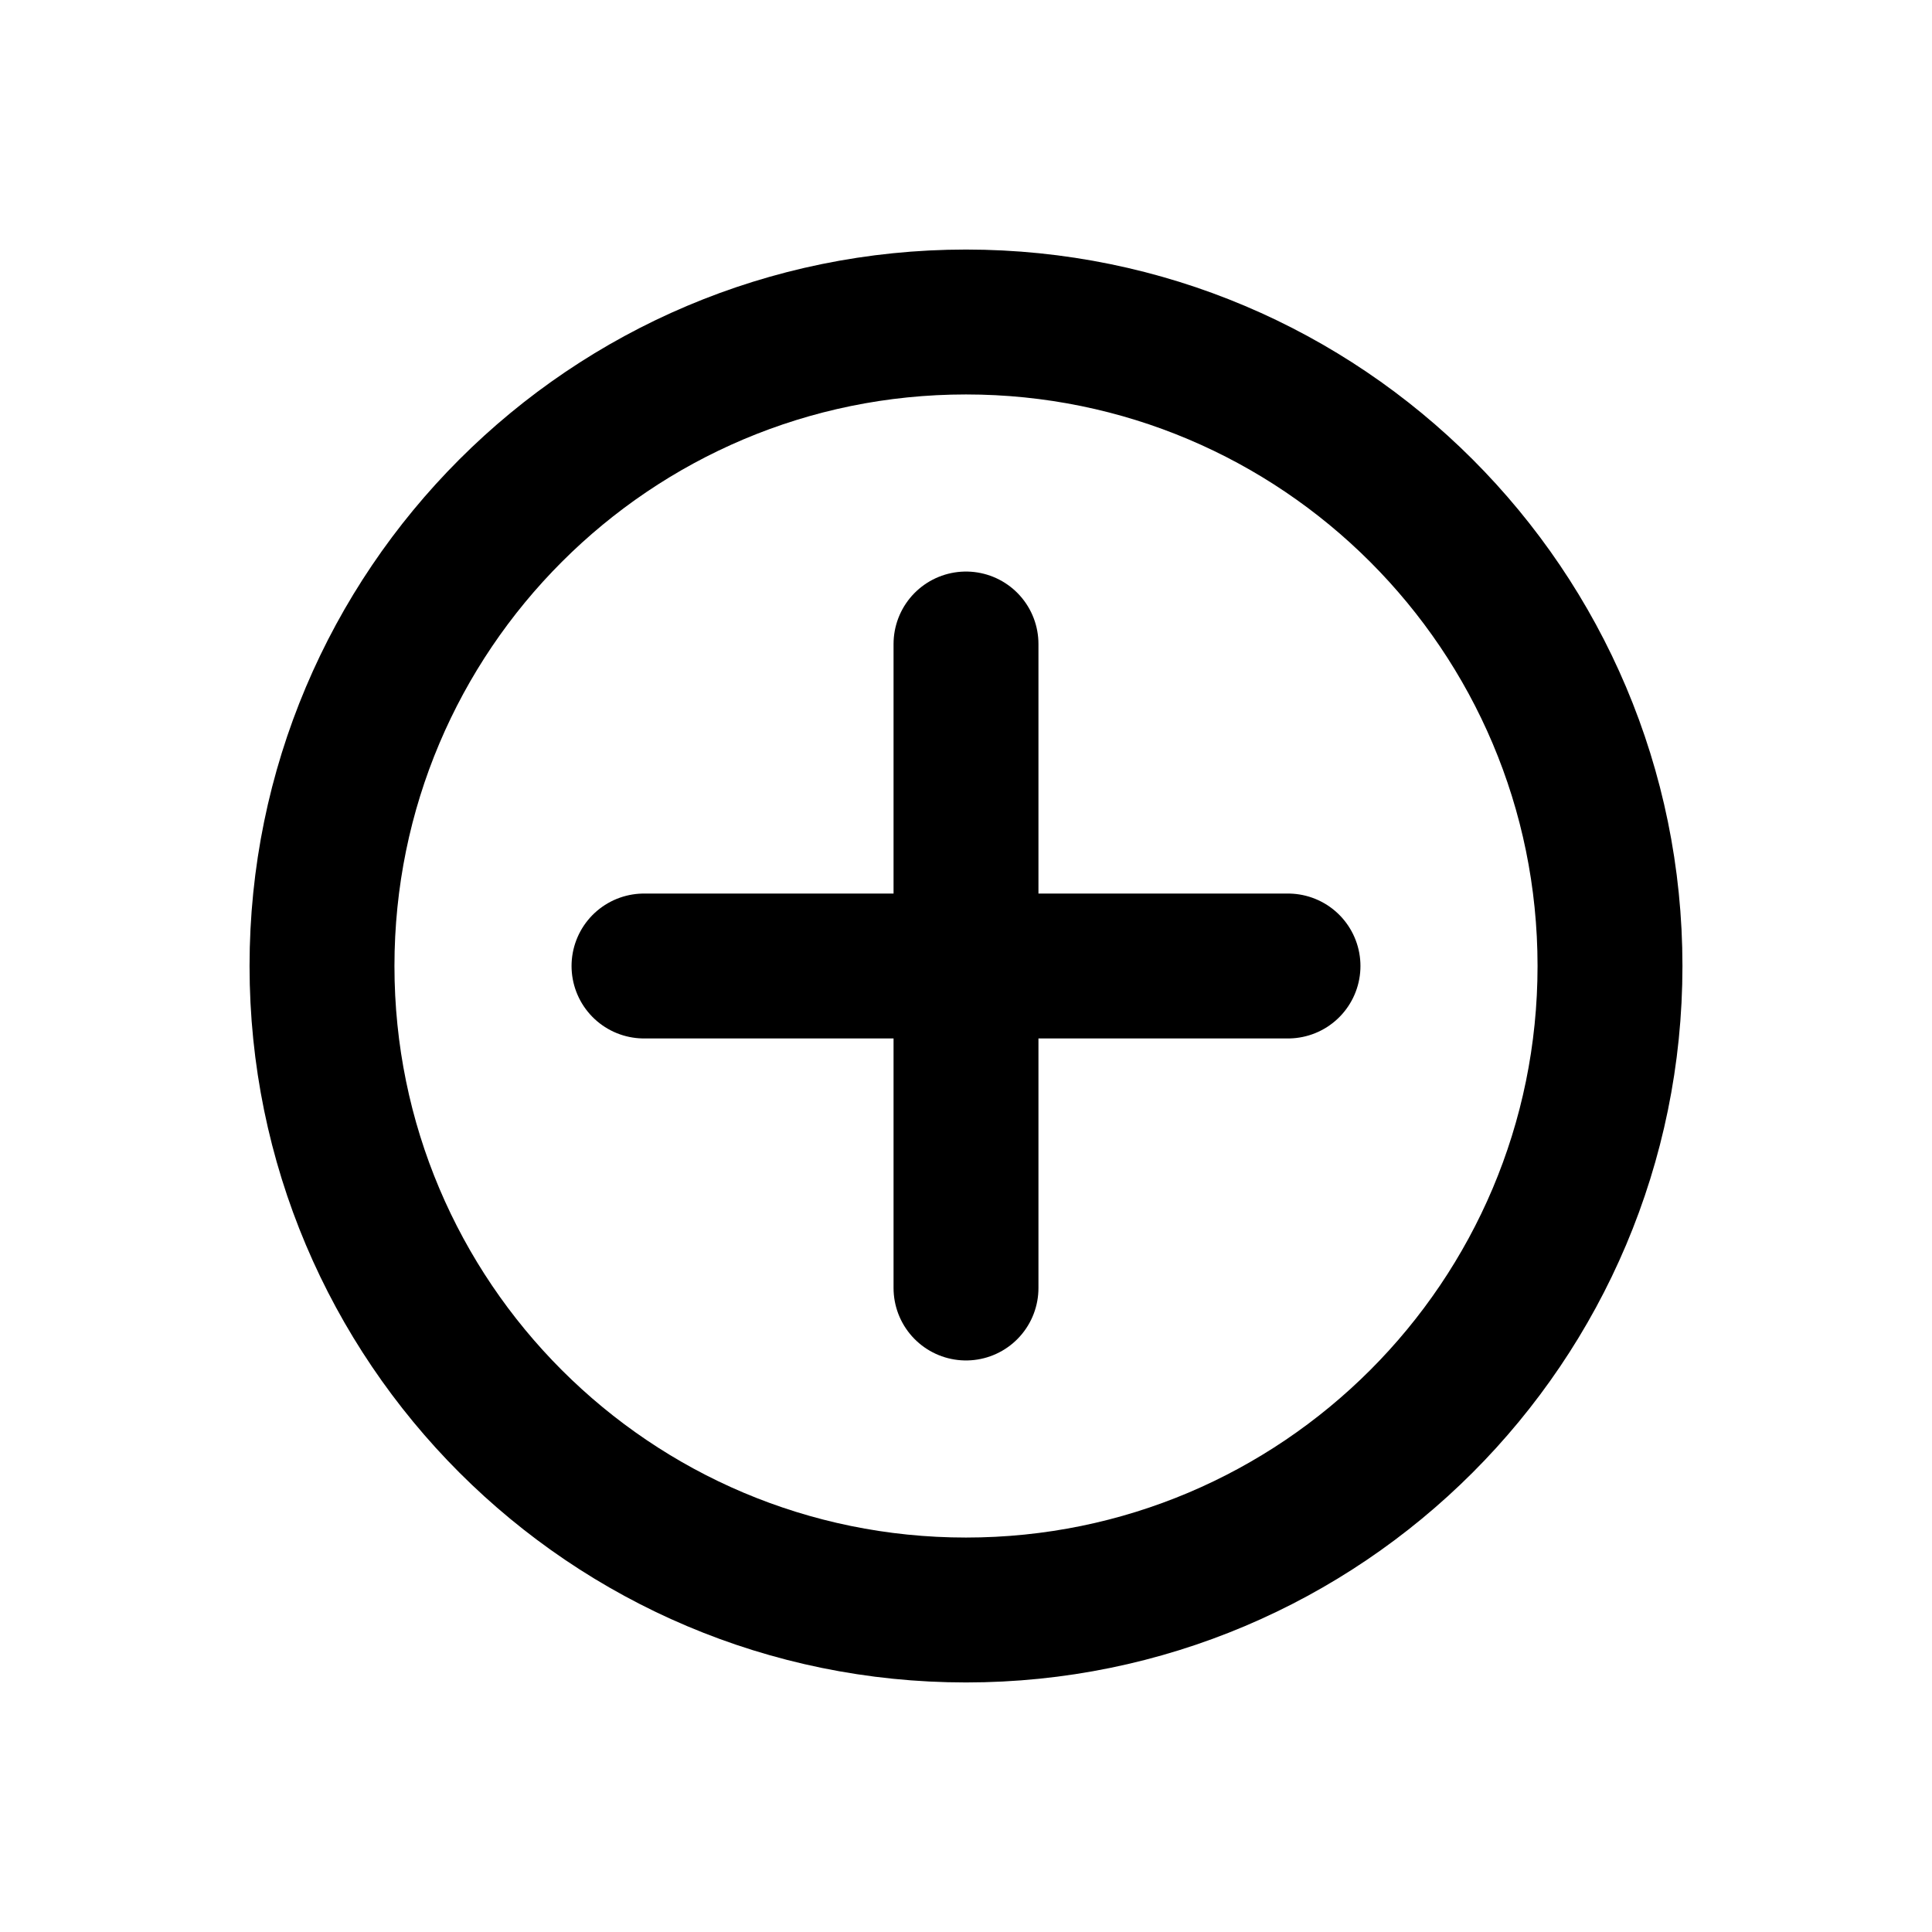
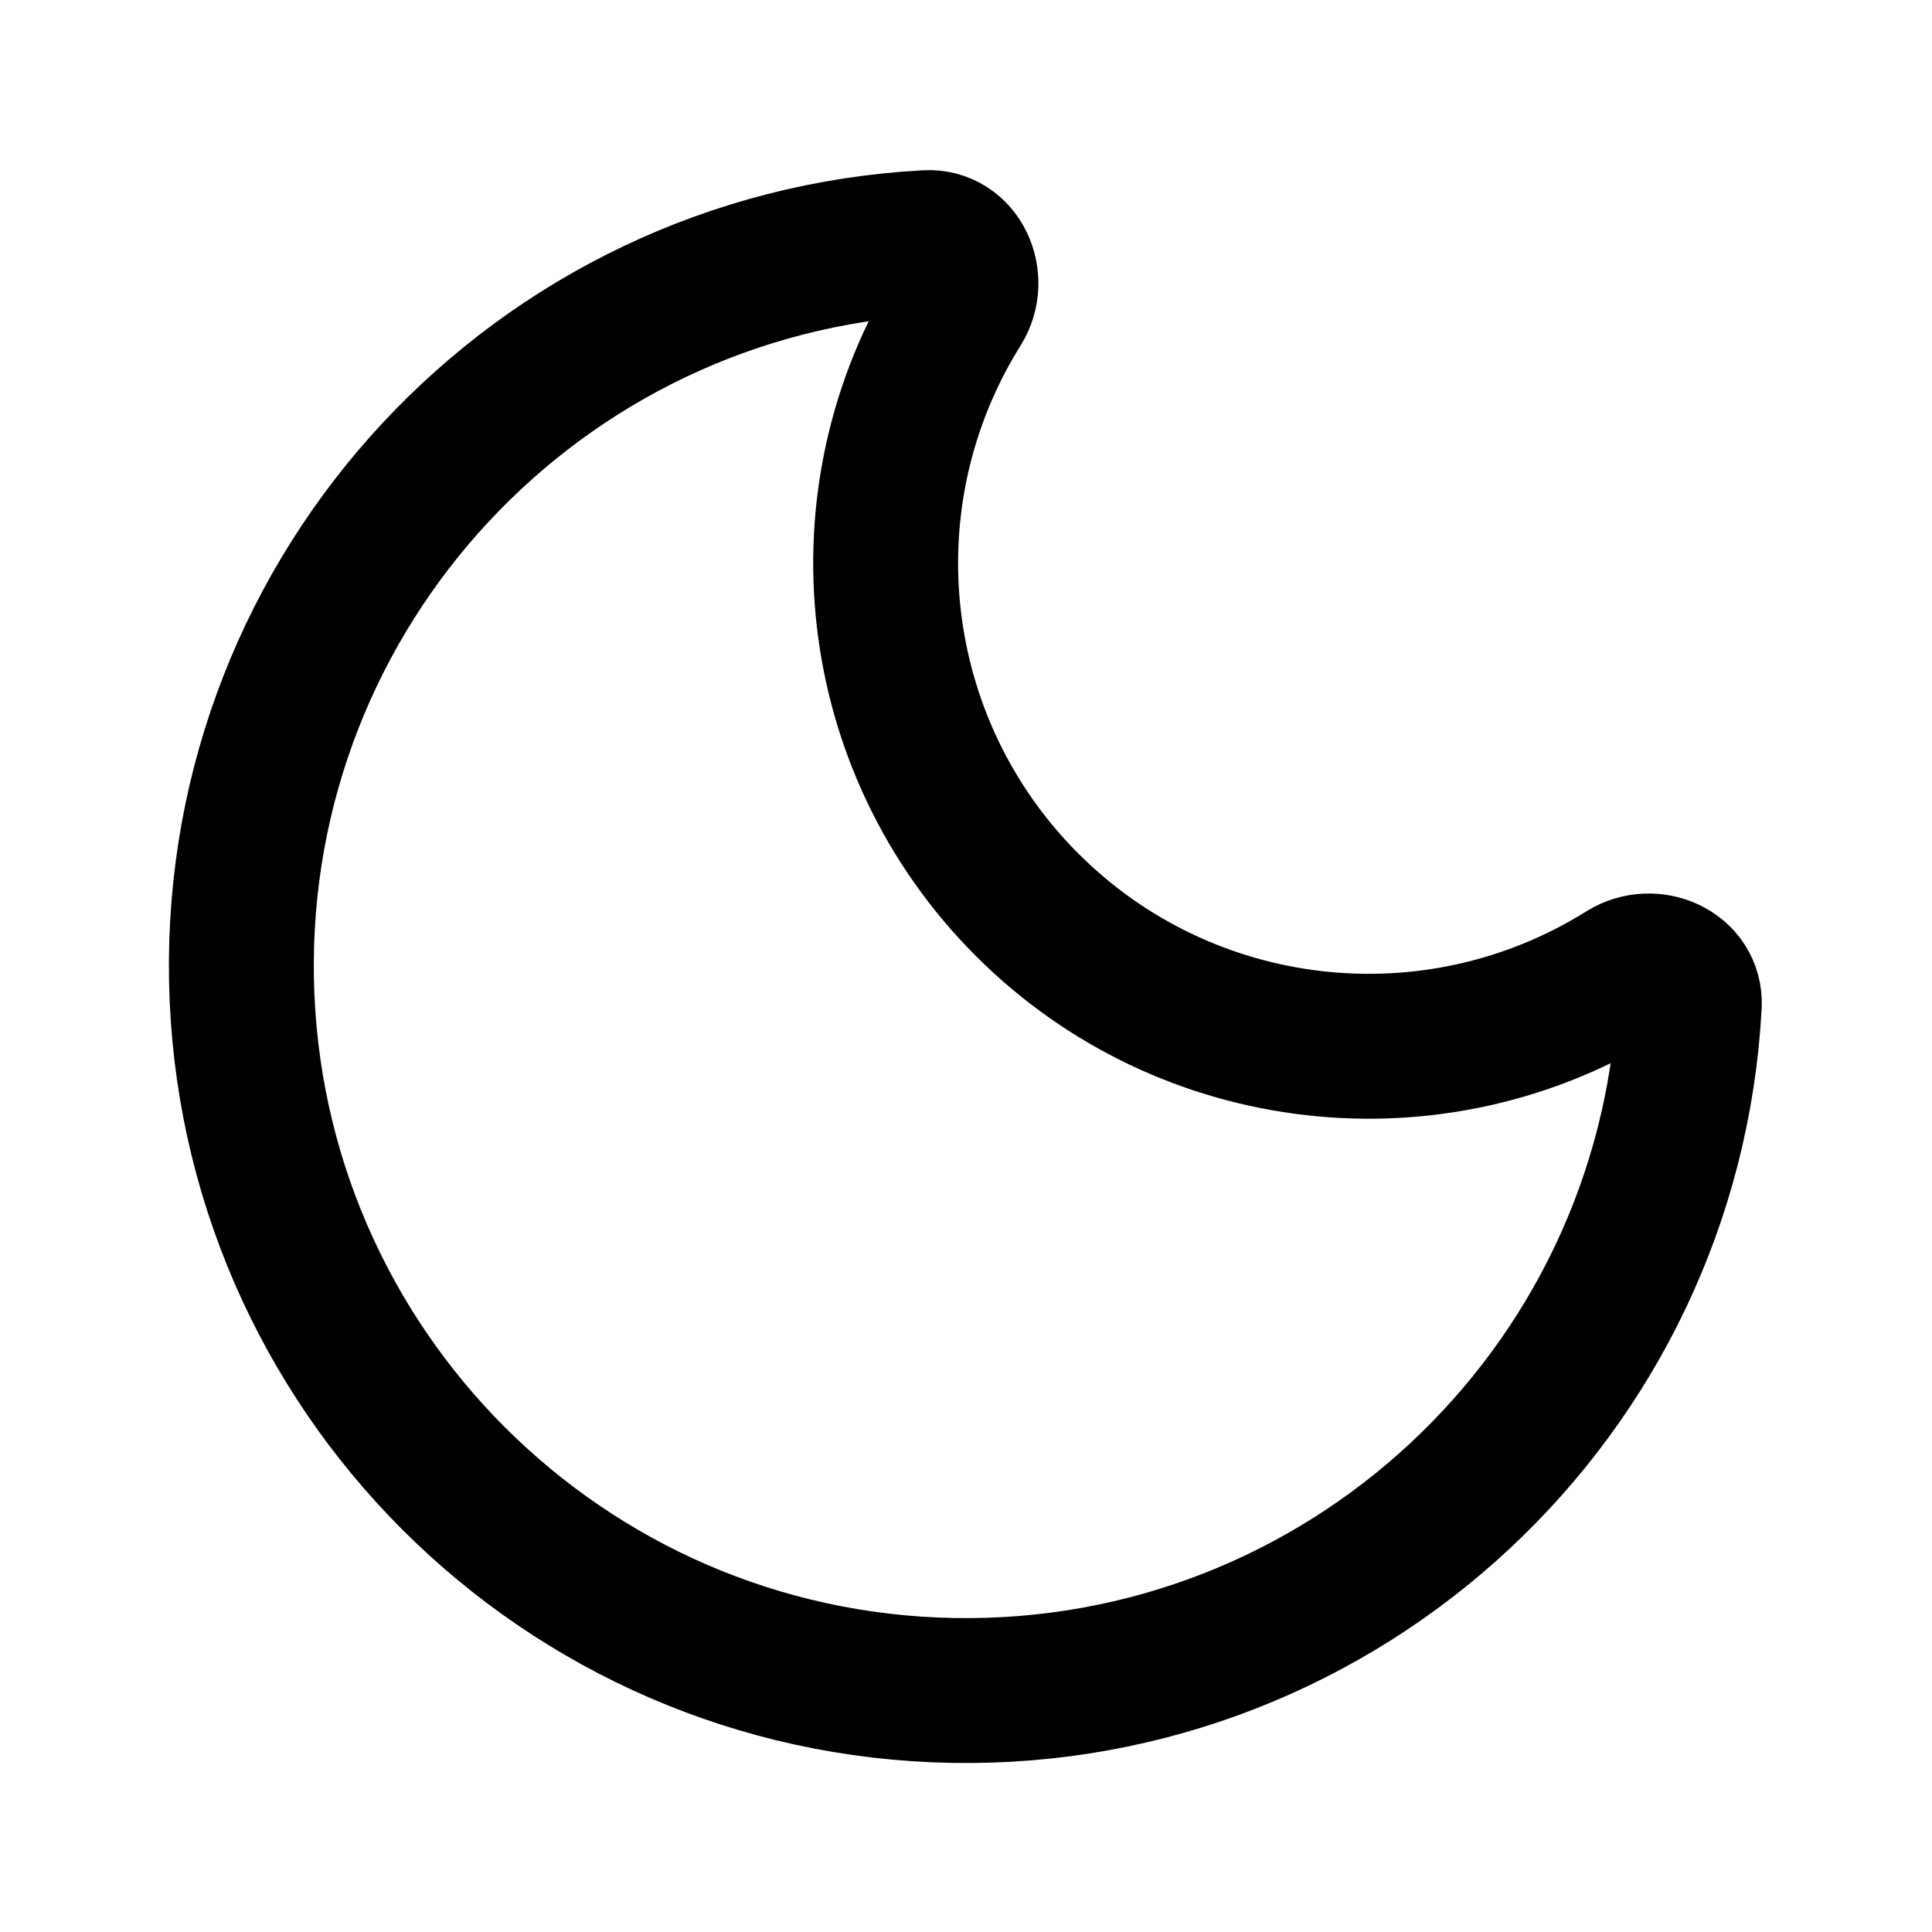
<svg xmlns="http://www.w3.org/2000/svg" width="24" height="24" viewBox="0 0 24 24" fill="none" stroke="currentColor" stroke-width="1.8" stroke-linecap="round" stroke-linejoin="round">
-   <circle cx="12" cy="12" r="8" />
-   <path d="M12 8 L12 16 M8 12 L16 12" />
+   <path d="M20.985 12.486a9 9 0 1 1-9.473-9.472c.405-.022.617.46.402.803a6 6 0 0 0 8.268 8.268c.344-.215.825-.004.803.401" />
</svg>
